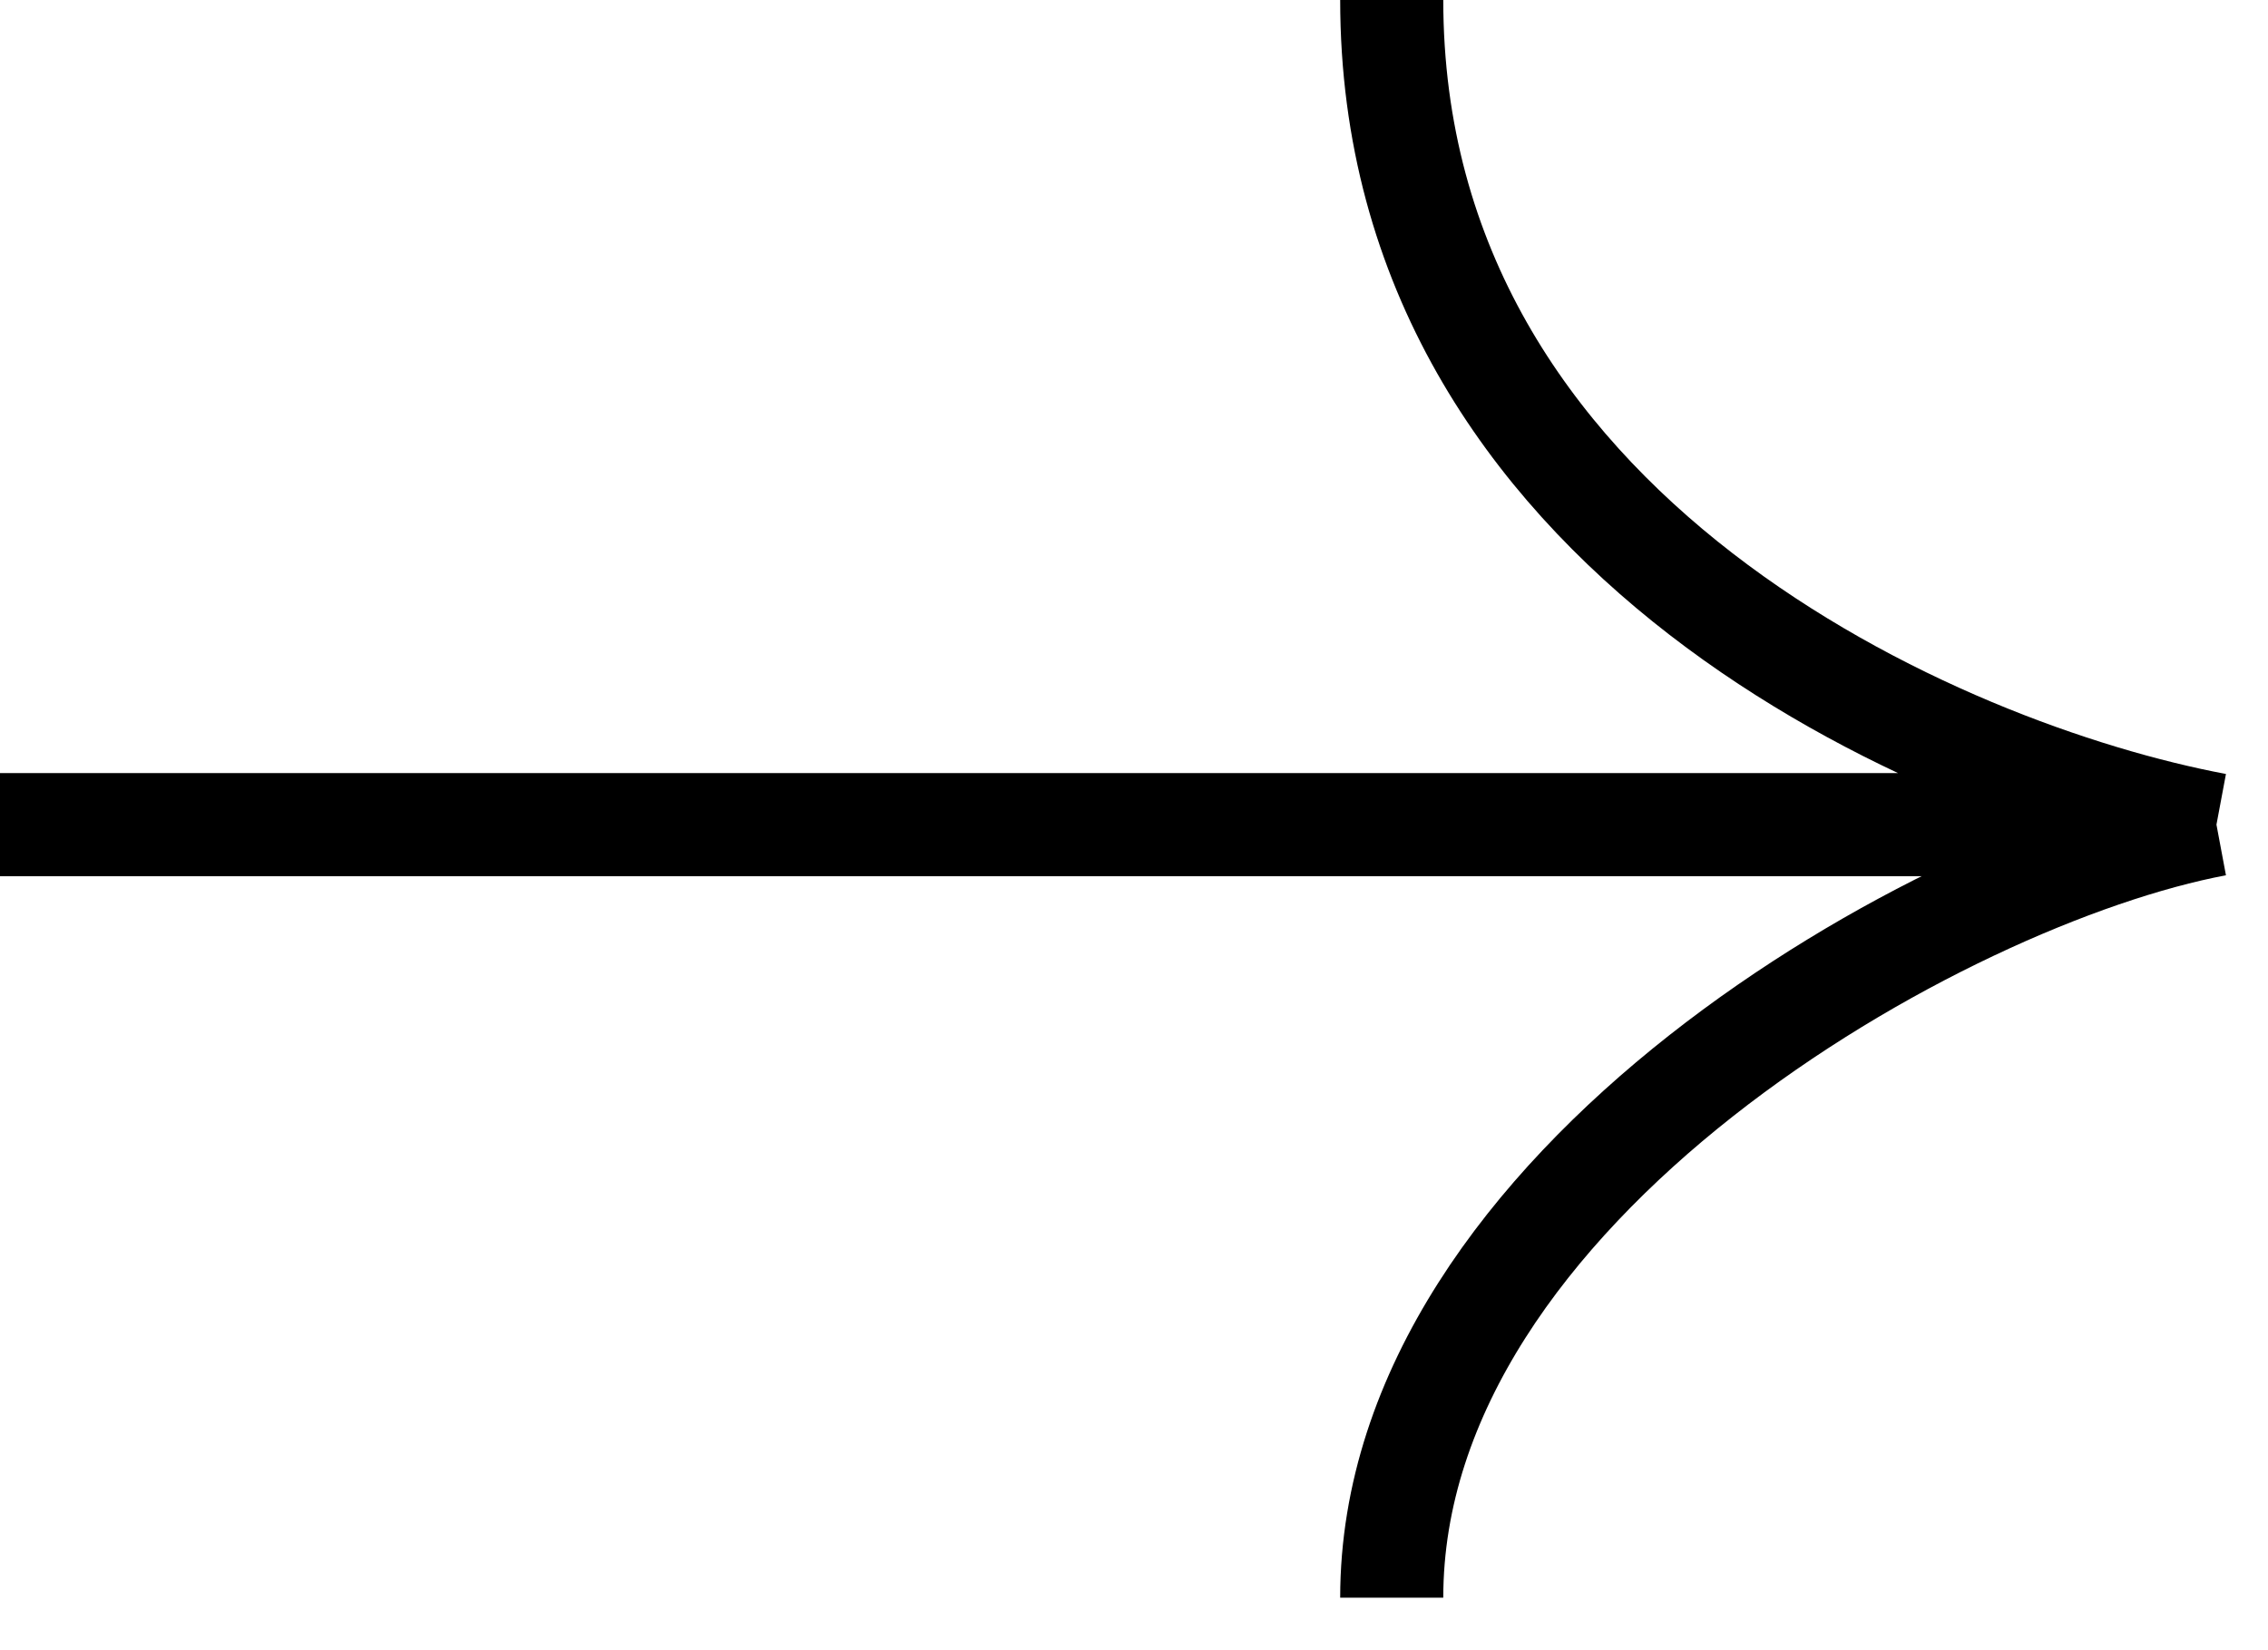
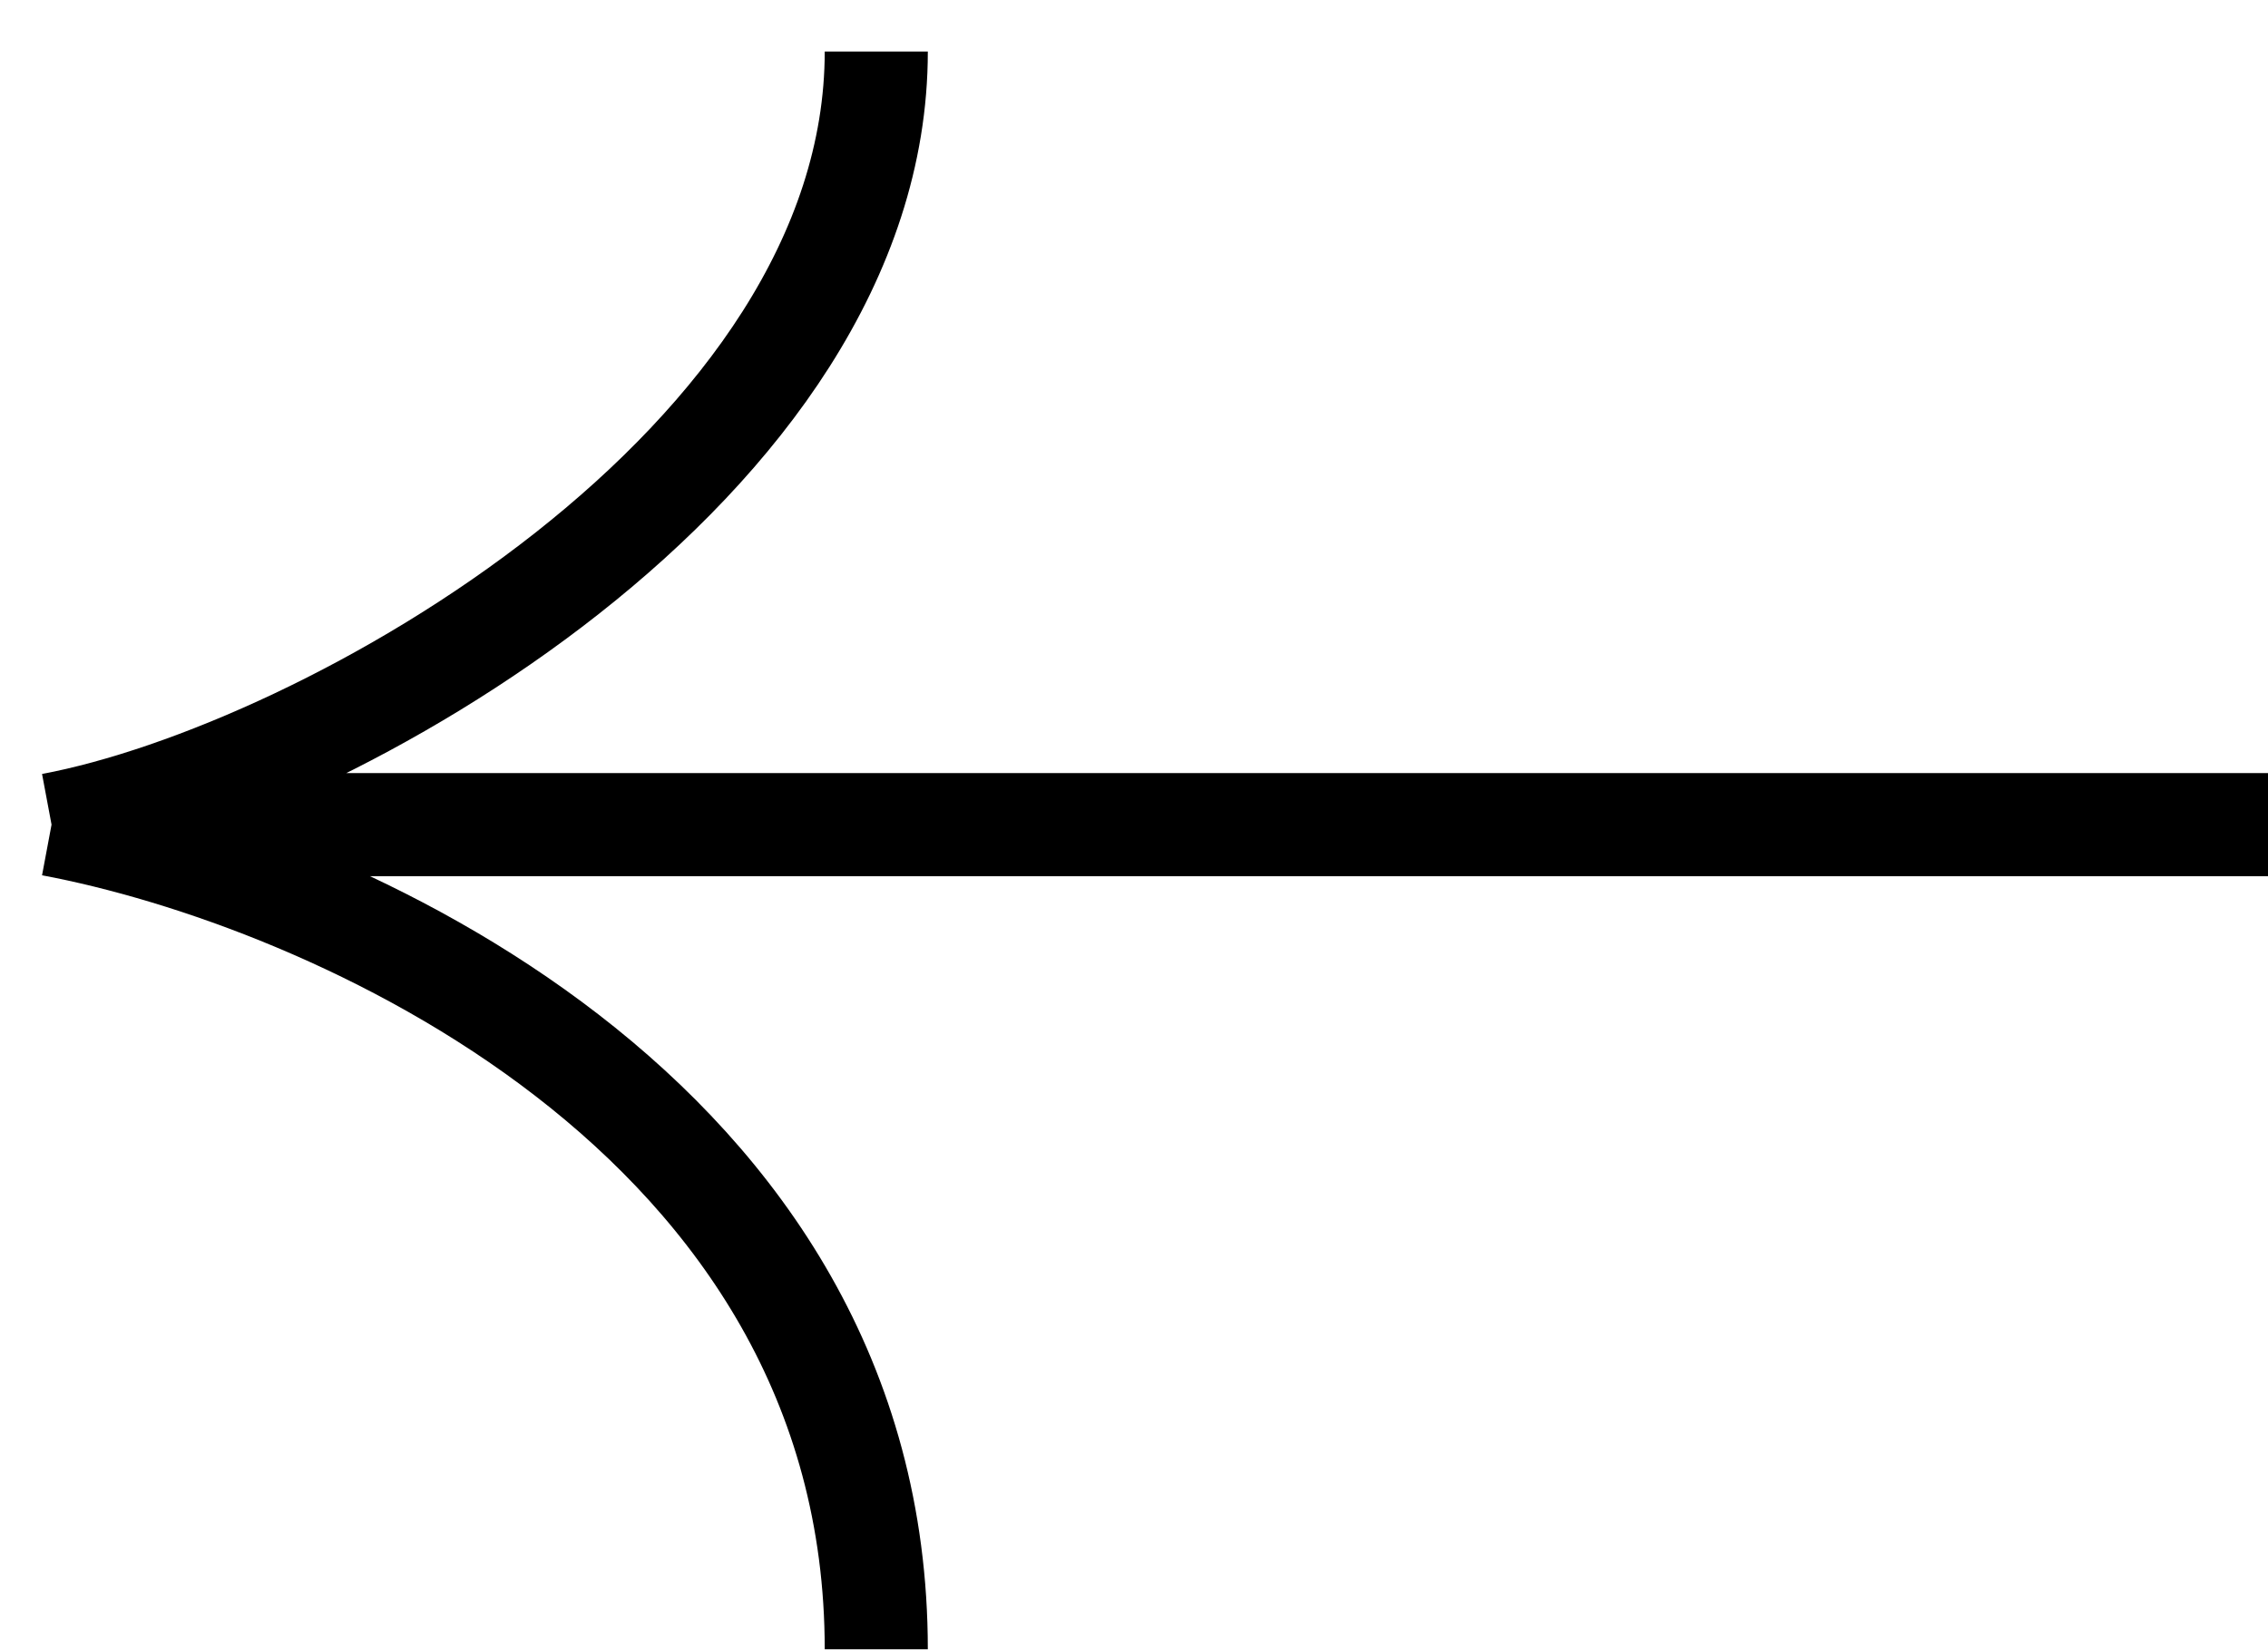
<svg xmlns="http://www.w3.org/2000/svg" width="22" height="16" viewBox="0 0 22 16" fill="none">
-   <path d="M0 8H21.5M21.5 8C18.833 7.5 13.5 5.2 13.5 0M21.5 8C18.833 8.5 13.5 11.5 13.5 15.5" stroke="black" />
+   <path d="M22 8L0.5 8M0.5 8C3.167 8.5 8.5 10.8 8.5 16M0.5 8C3.167 7.5 8.5 4.5 8.5 0.5" stroke="black" />
</svg>
